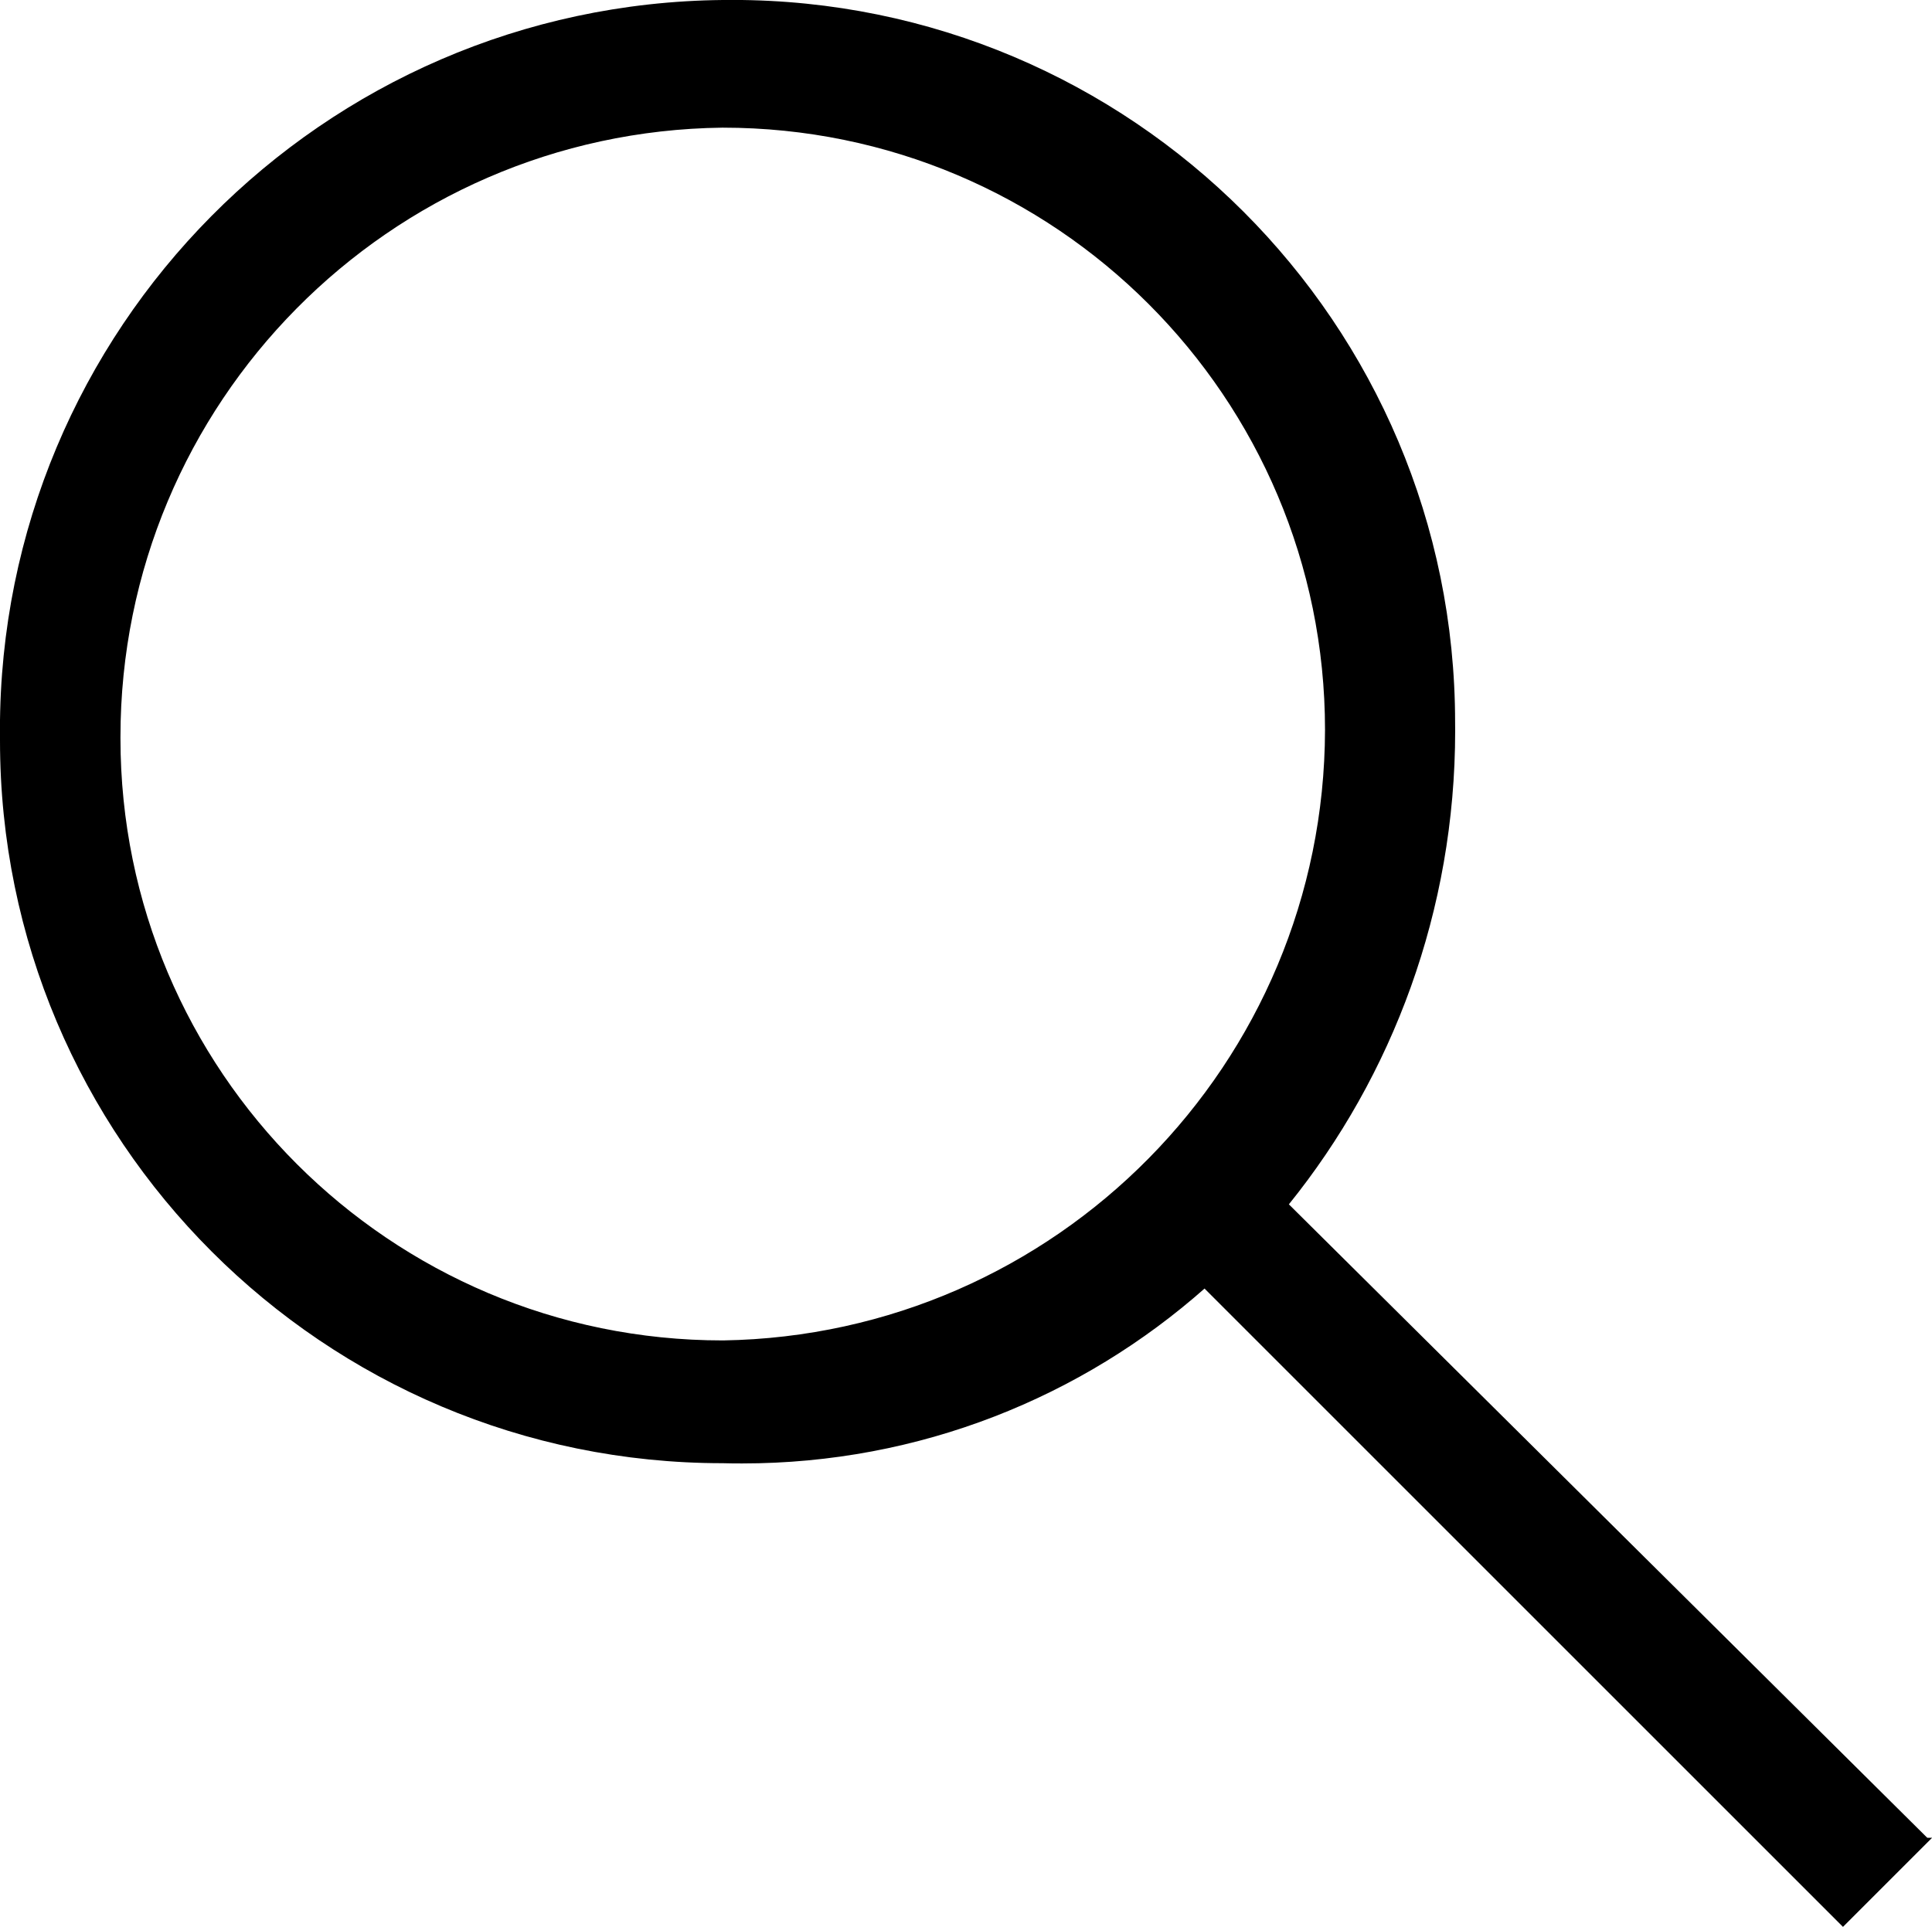
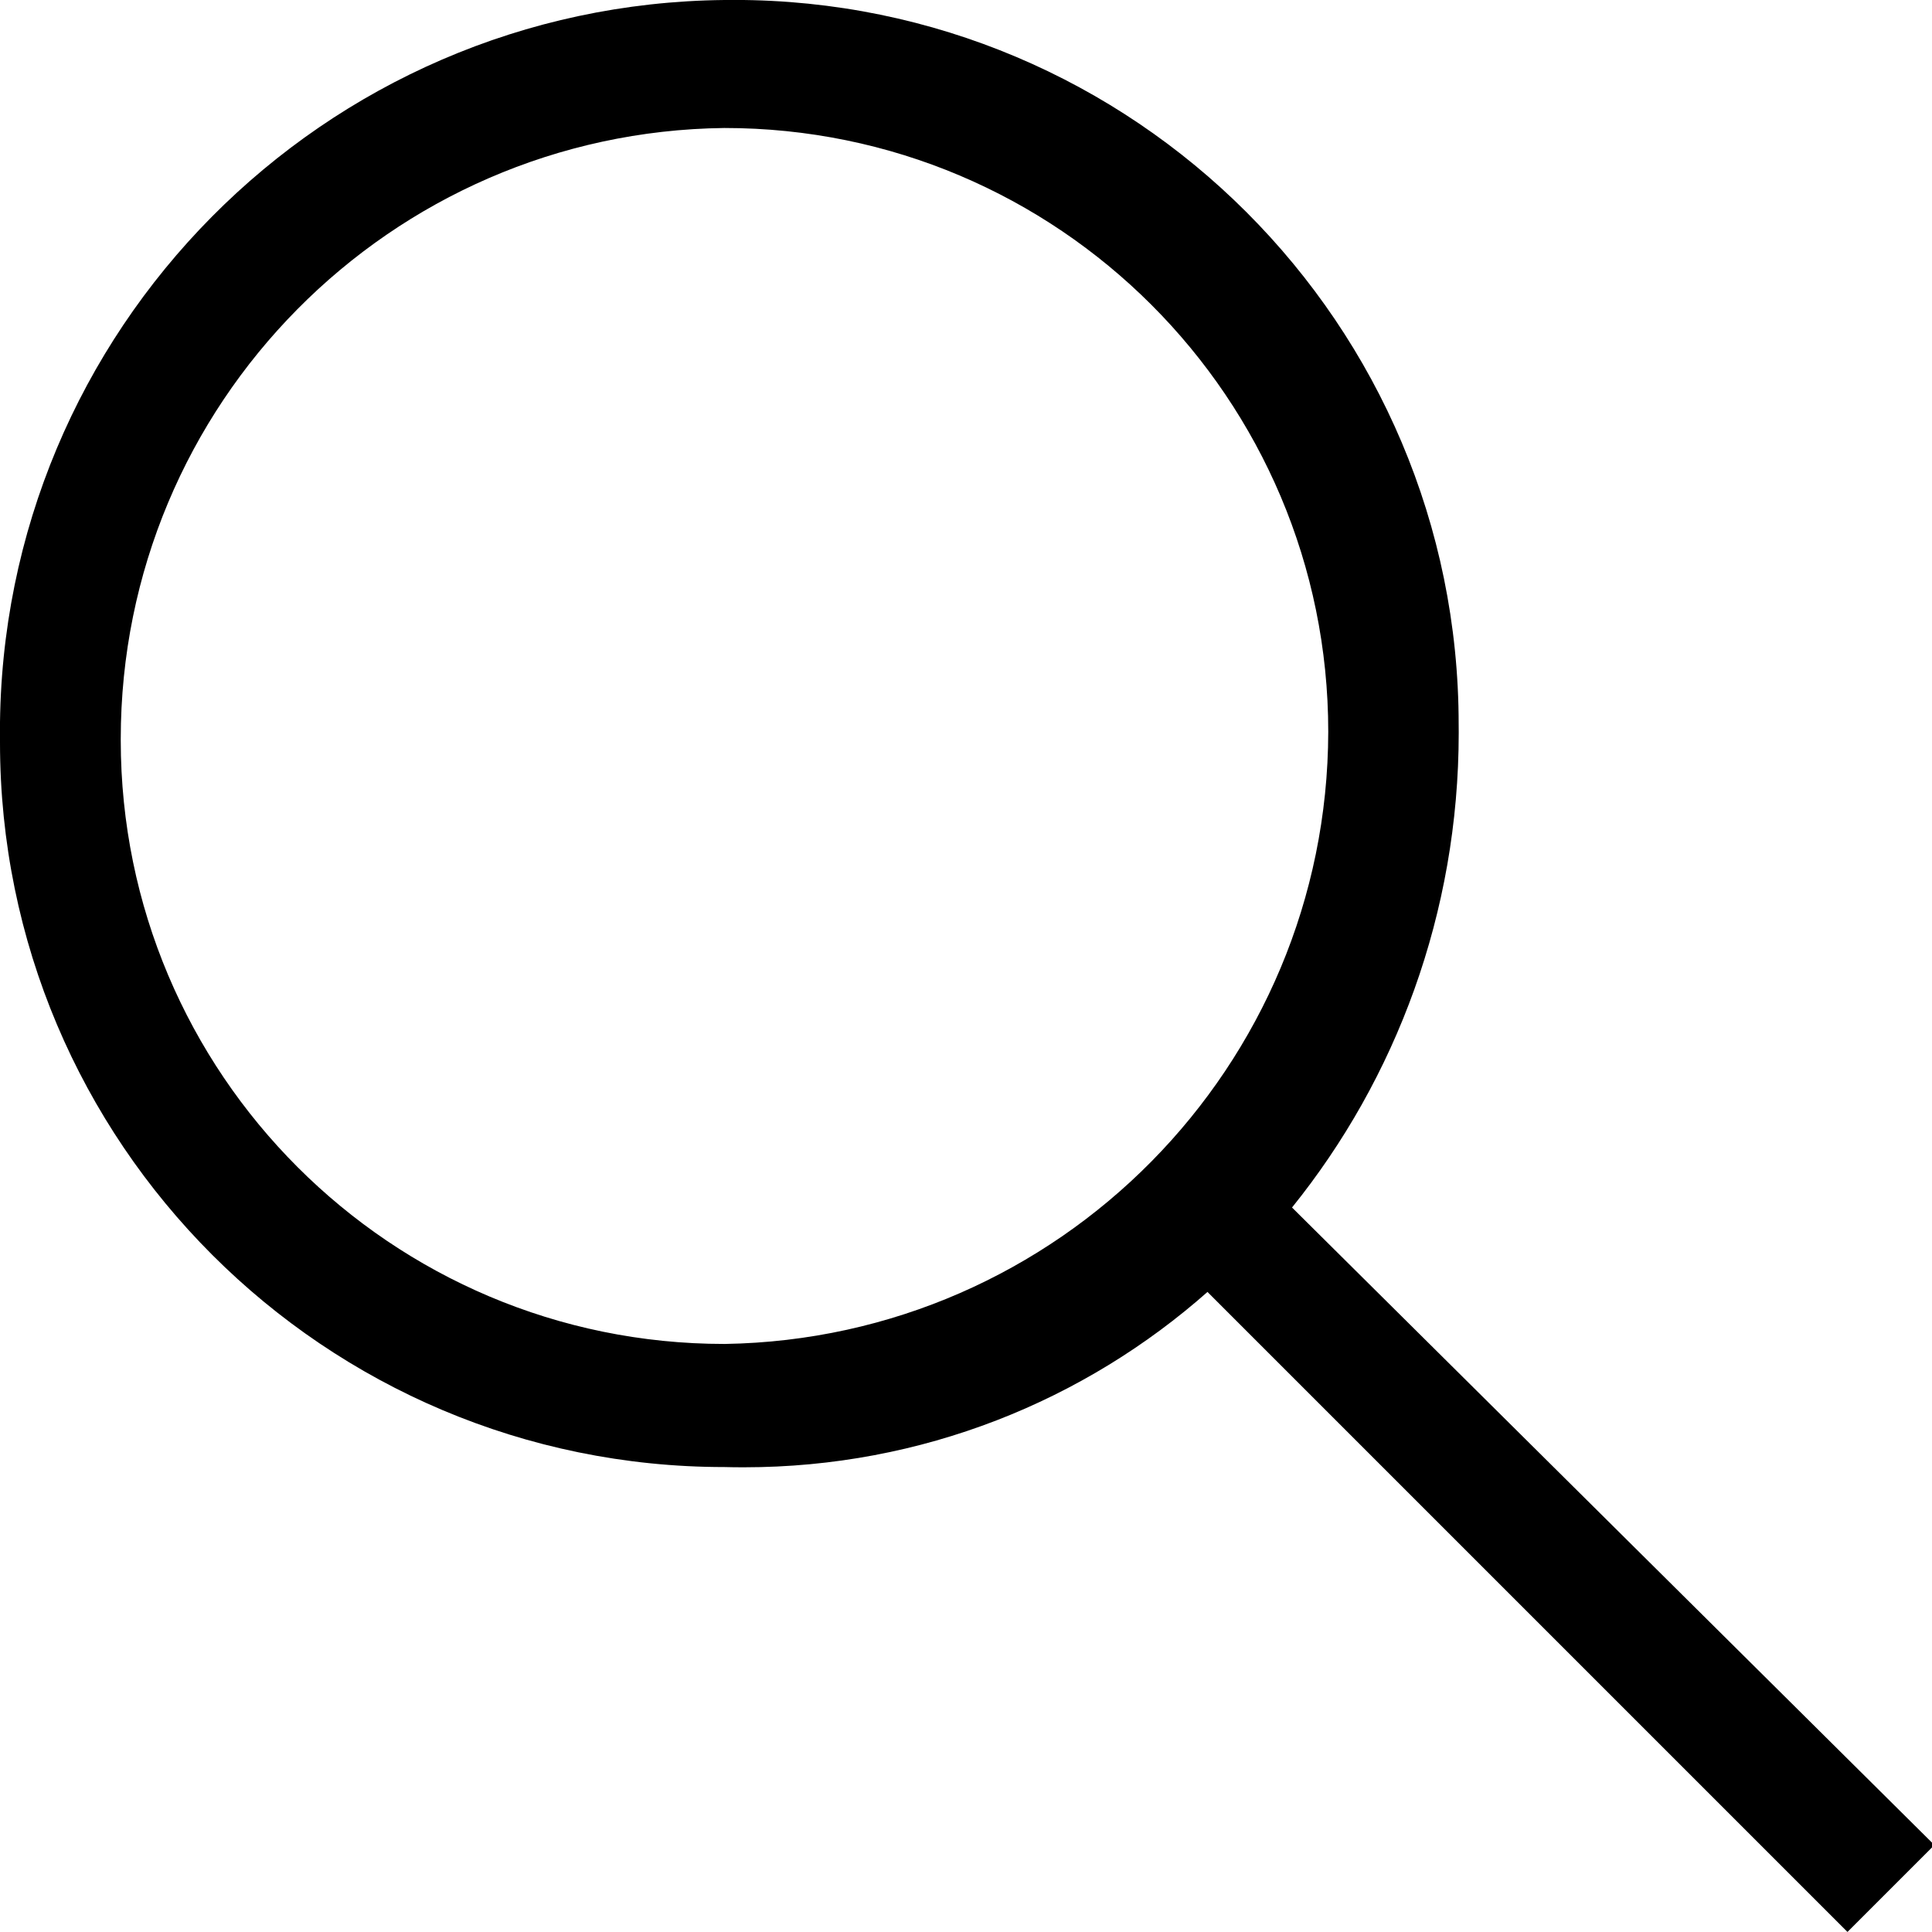
- <svg xmlns="http://www.w3.org/2000/svg" id="dds__icon--search" viewbox="0 0 32 32">
+ <svg xmlns="http://www.w3.org/2000/svg" id="dds__icon--search" viewbox="0 0 32 32" width="32px" height="32px">
  <path d="M32 30.52l-10.6-10.52c1.72-2.133 2.761-4.877 2.761-7.864 0-0.048-0-0.096-0.001-0.143l0 0.007c0-0 0-0.001 0-0.001 0-6.627-5.373-12-12-12-0.056 0-0.112 0-0.168 0.001l0.008-0c-6.642 0.067-12.001 5.467-12.001 12.119 0 0.063 0.001 0.127 0.001 0.19l-0-0.010c0 6.627 5.373 12 12 12v0c0.096 0.003 0.209 0.004 0.322 0.004 2.95 0 5.643-1.101 7.69-2.915l-0.012 0.011 10.6 10.6 1.48-1.48zM12 22.26c-5.523 0-10-4.477-10-10v0c0-0.006-0-0.013-0-0.021 0-5.547 4.463-10.052 9.994-10.119l0.006-0c5.523 0 10 4.477 10 10v0c-0.011 5.547-4.465 10.050-9.992 10.14l-0.008 0z" />
</svg>
